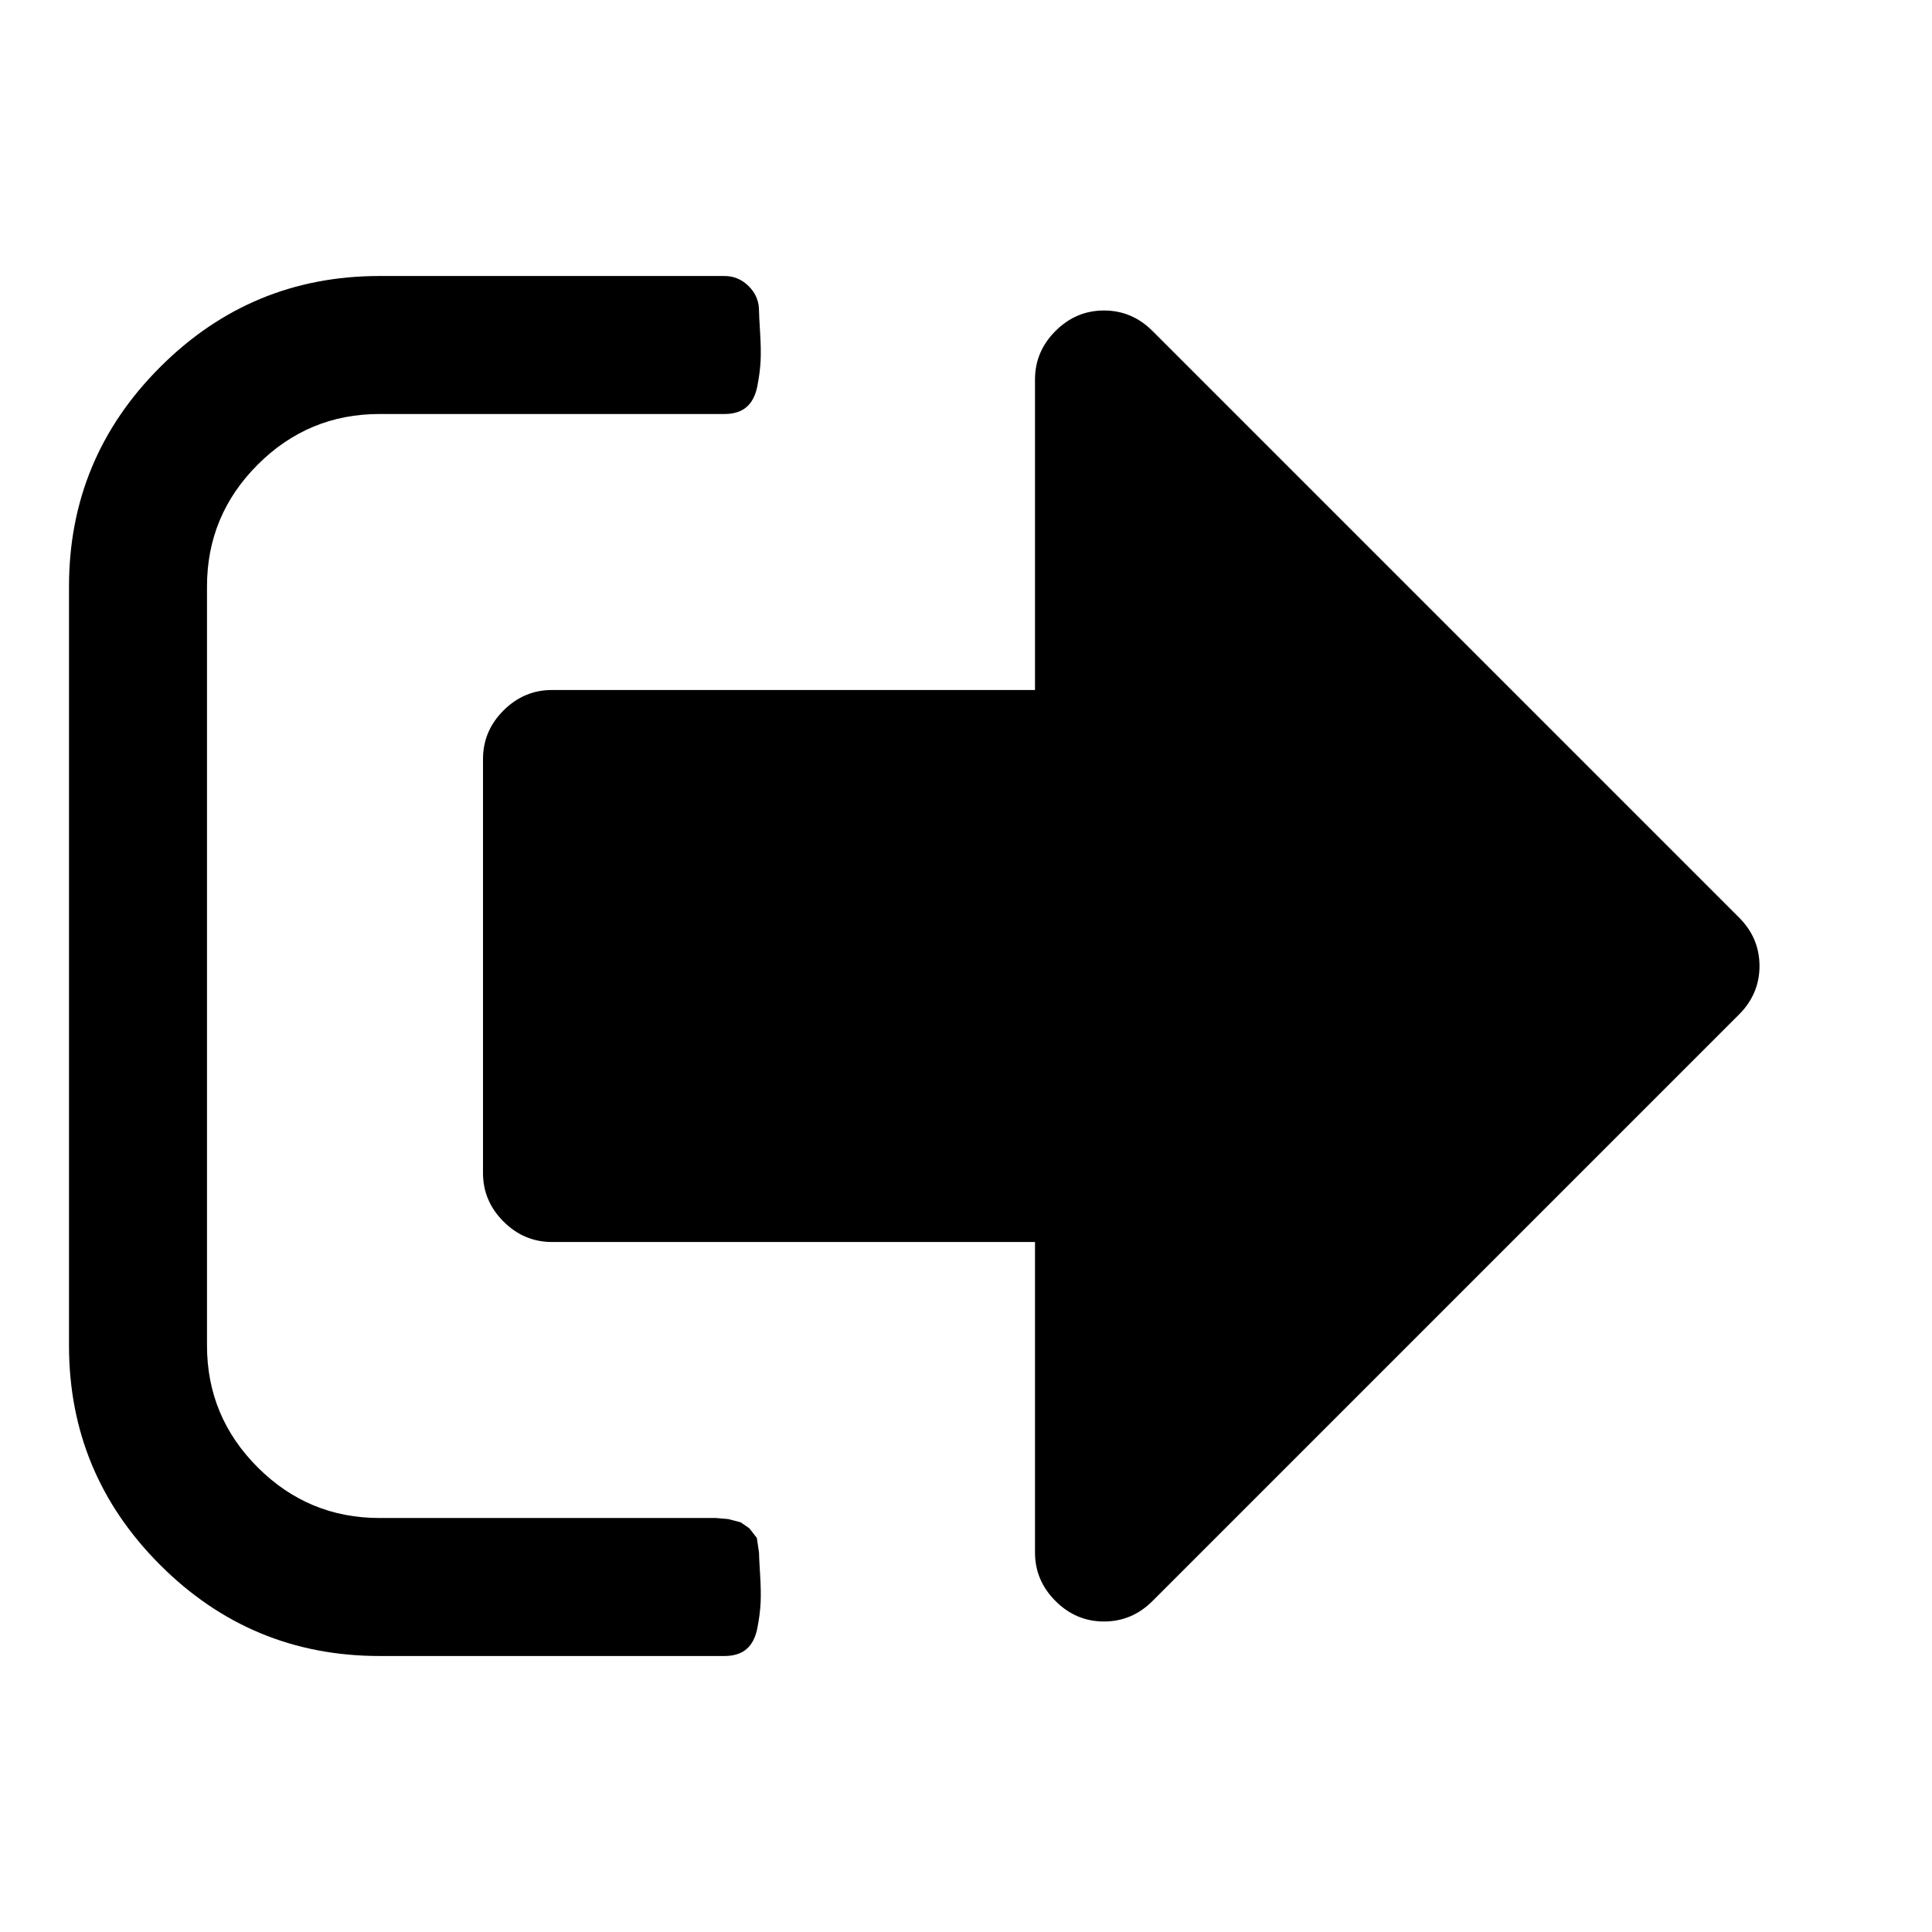
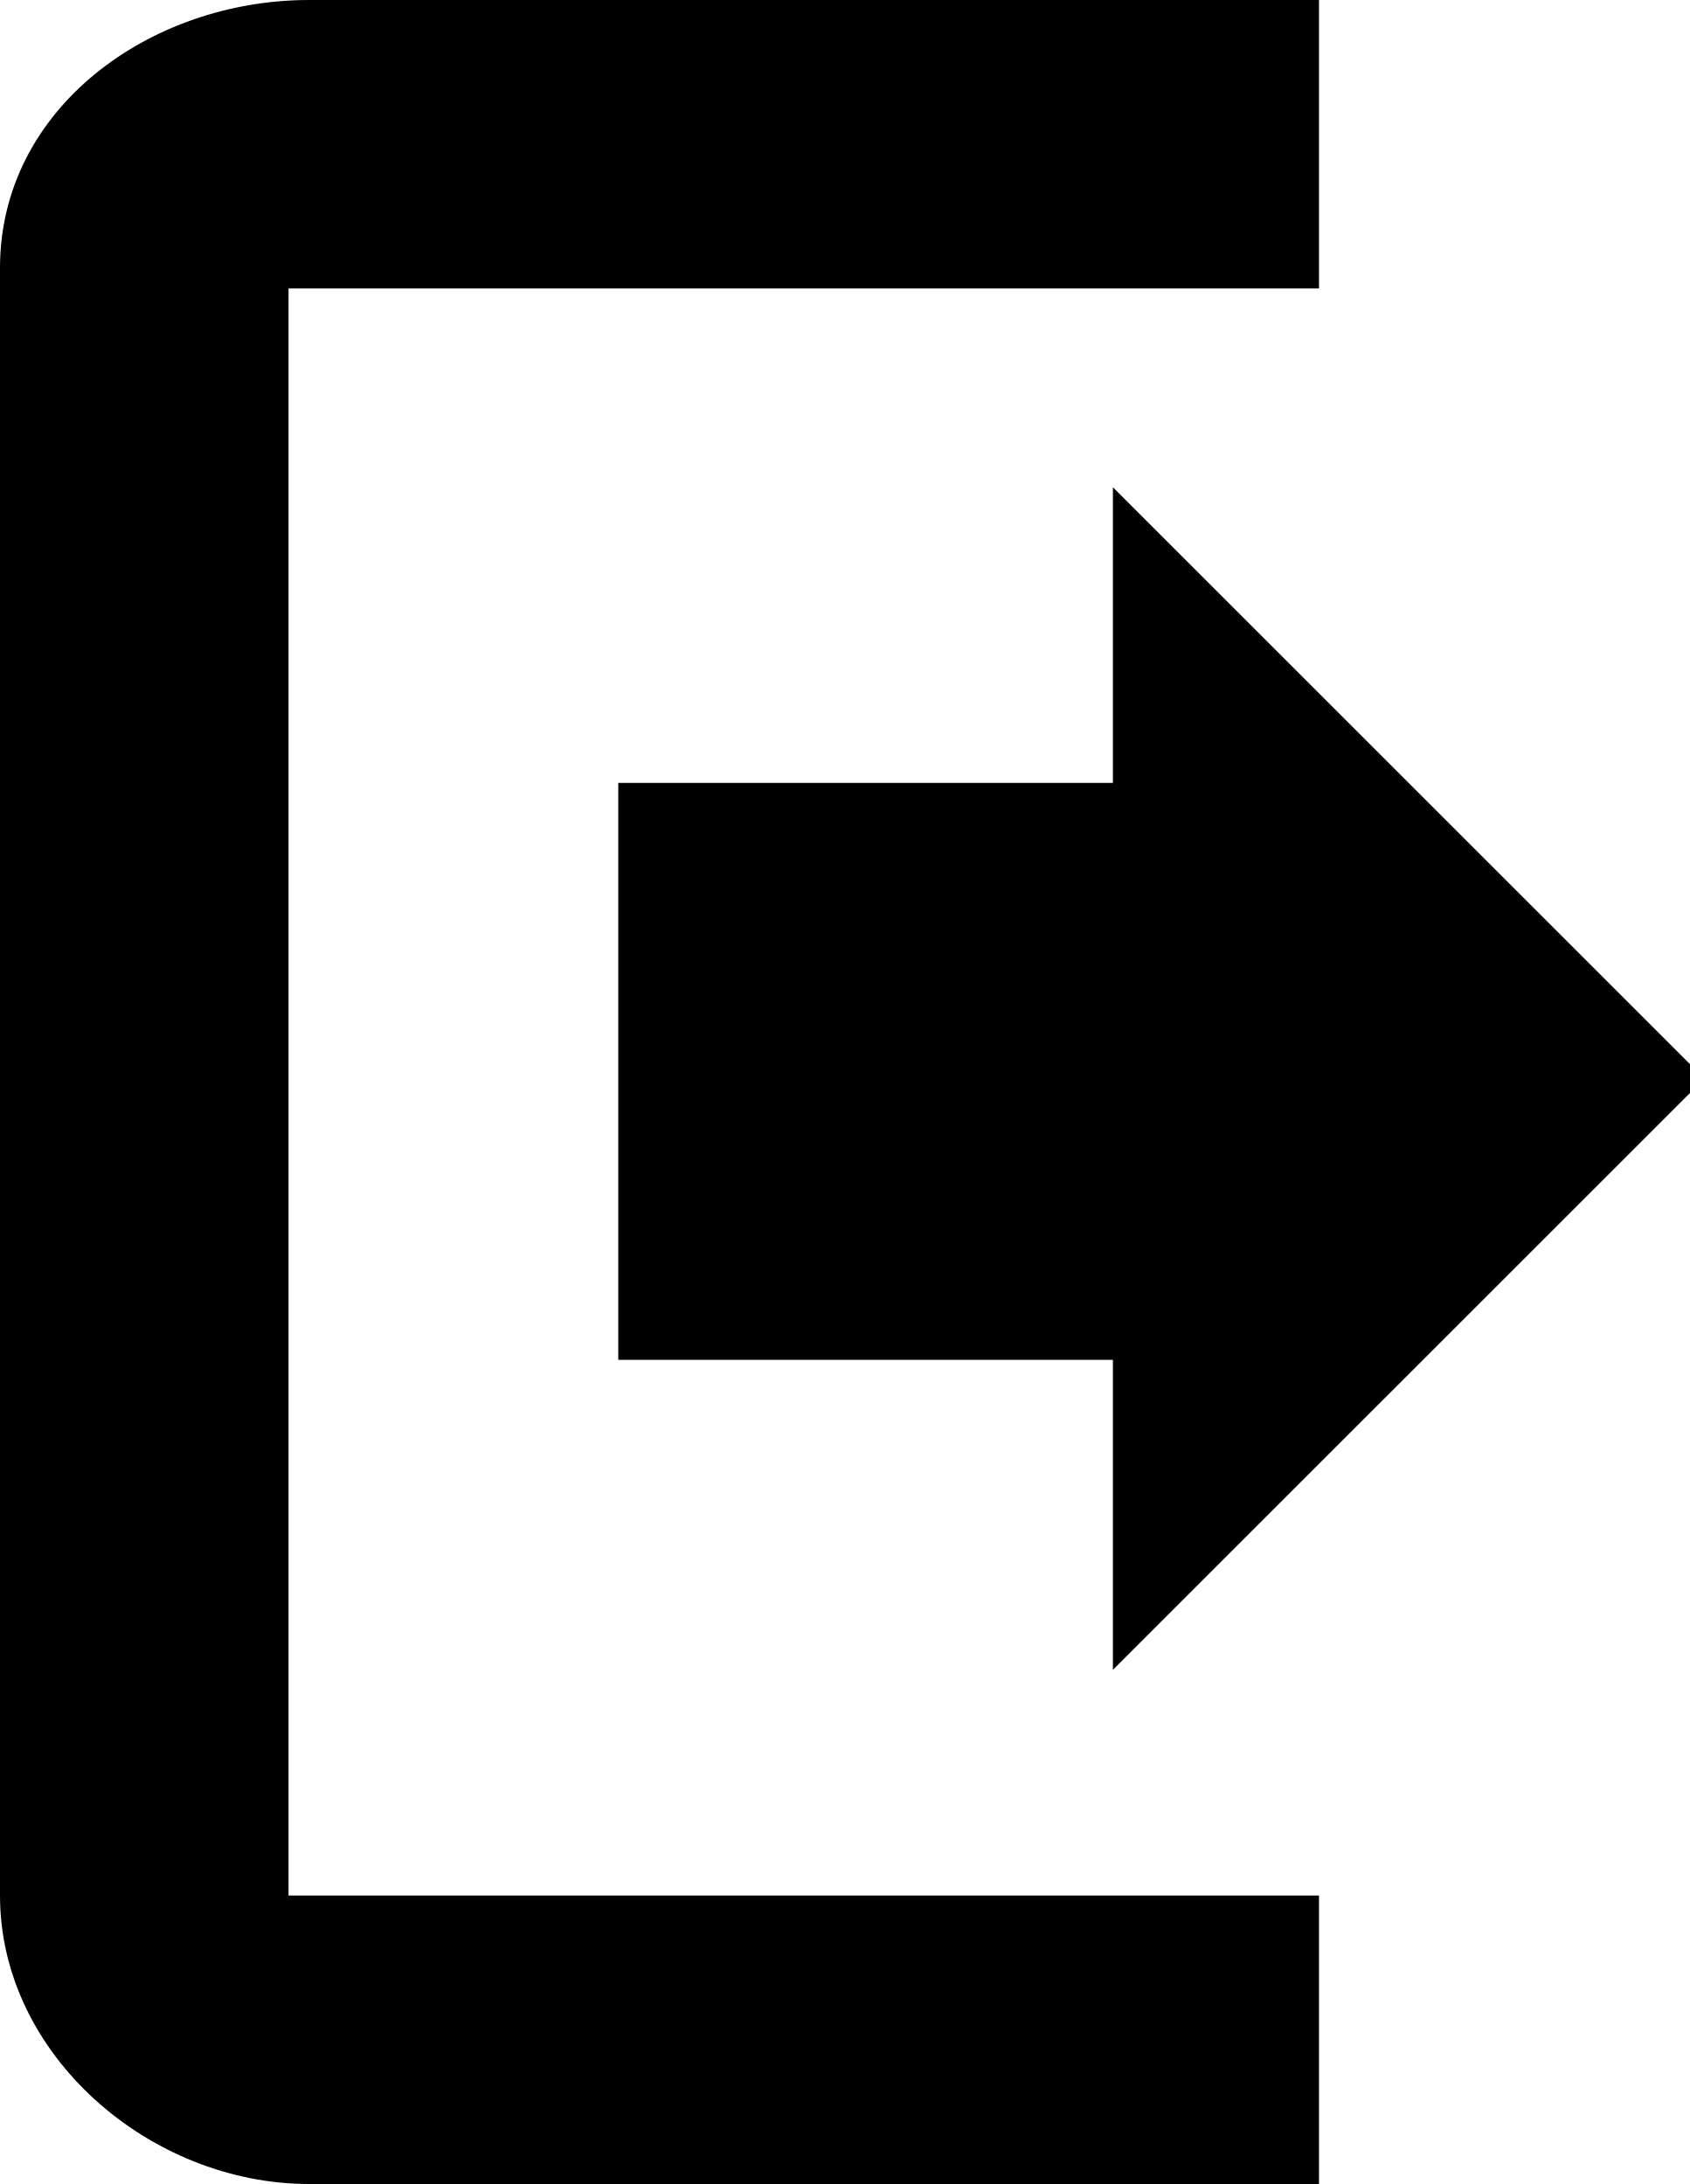
- <svg xmlns="http://www.w3.org/2000/svg" height="1792" viewBox="0 0 1792 1792" width="1792">
-   <path d="M704 1440q0 4 1 20t.5 26.5-3 23.5-10 19.5-20.5 6.5h-320q-119 0-203.5-84.5t-84.5-203.5v-704q0-119 84.5-203.5t203.5-84.5h320q13 0 22.5 9.5t9.5 22.5q0 4 1 20t.5 26.5-3 23.5-10 19.5-20.5 6.5h-320q-66 0-113 47t-47 113v704q0 66 47 113t113 47h312l11.5 1 11.5 3 8 5.5 7 9 2 13.5zm928-544q0 26-19 45l-544 544q-19 19-45 19t-45-19-19-45v-288h-448q-26 0-45-19t-19-45v-384q0-26 19-45t45-19h448v-288q0-26 19-45t45-19 45 19l544 544q19 19 19 45z" />
+ <svg xmlns="http://www.w3.org/2000/svg" enable-background="new 0 0 41 53" height="53px" id="Layer_1" version="1.1" viewBox="0 0 41 53" width="41px" xml:space="preserve">
+   <g>
+     <path d="M7,7h25V0H7.5C3.634,0,0,2.634,0,6.5V46c0,3.866,3.634,7,7.5,7H32v-7H7V7z" />
+     <polygon points="41.35,26.174 27,11.825 27,19 15,19 15,33 27,33 27,40.523  " />
+   </g>
</svg>
